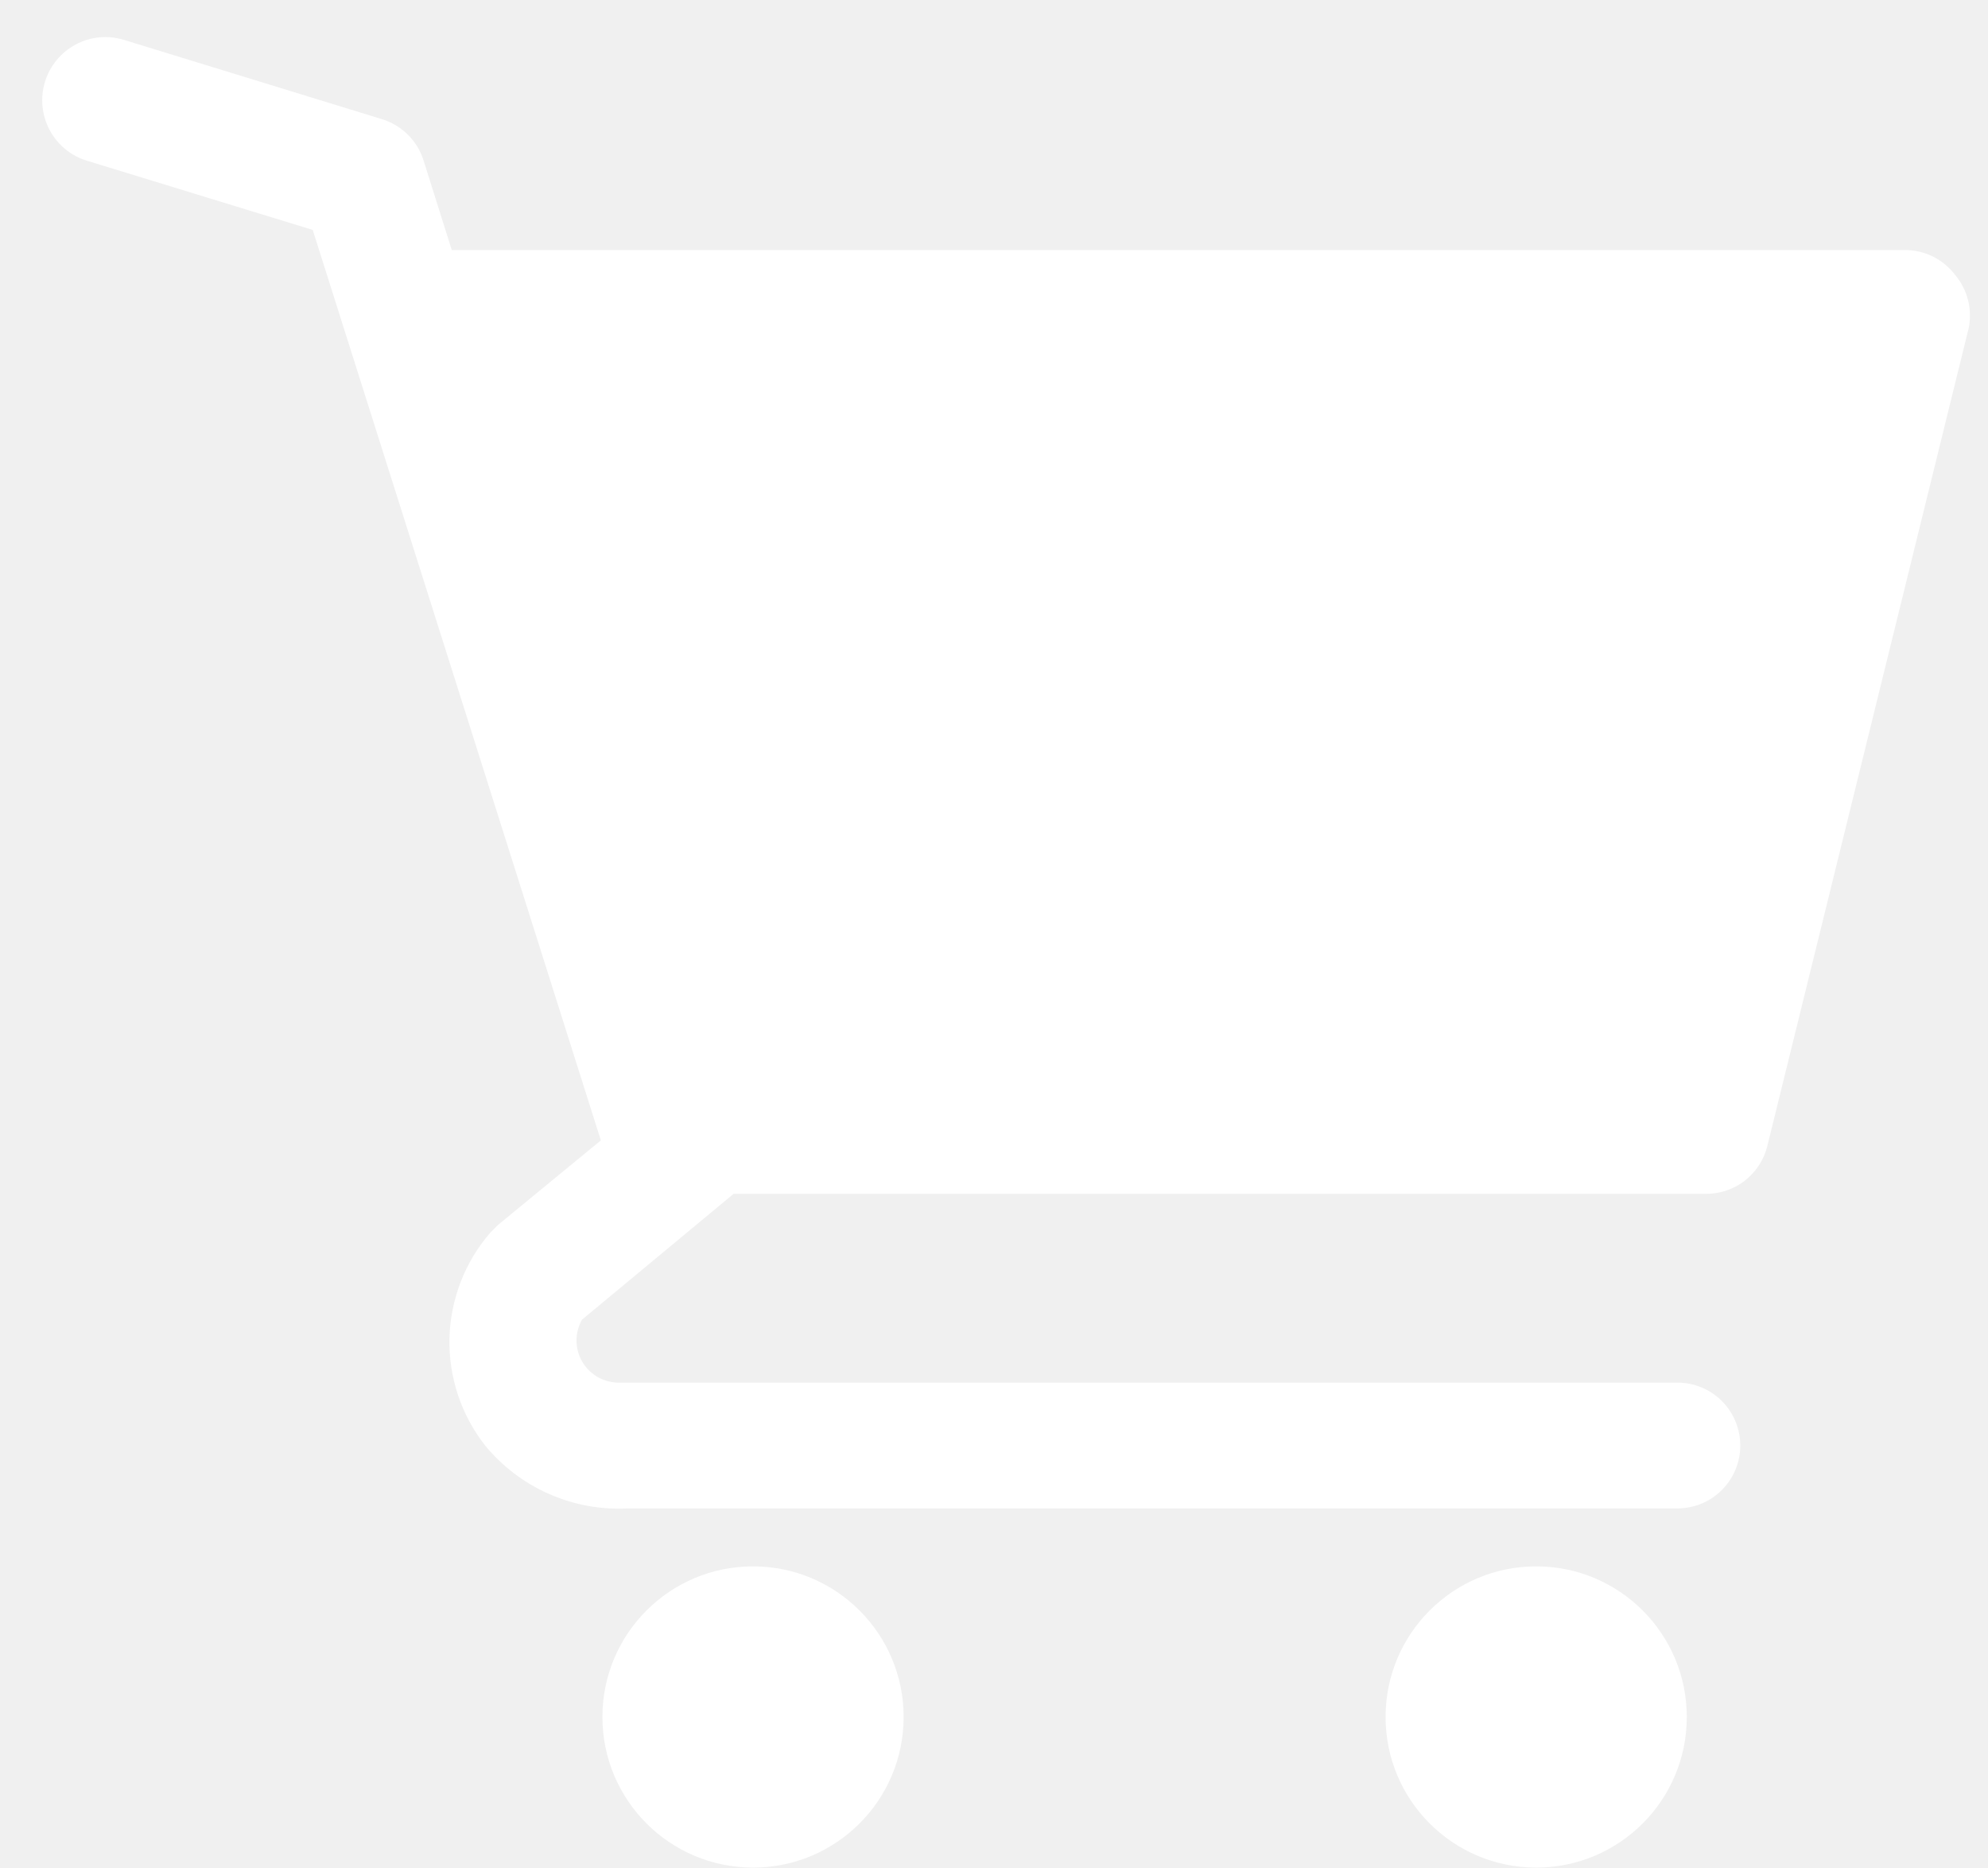
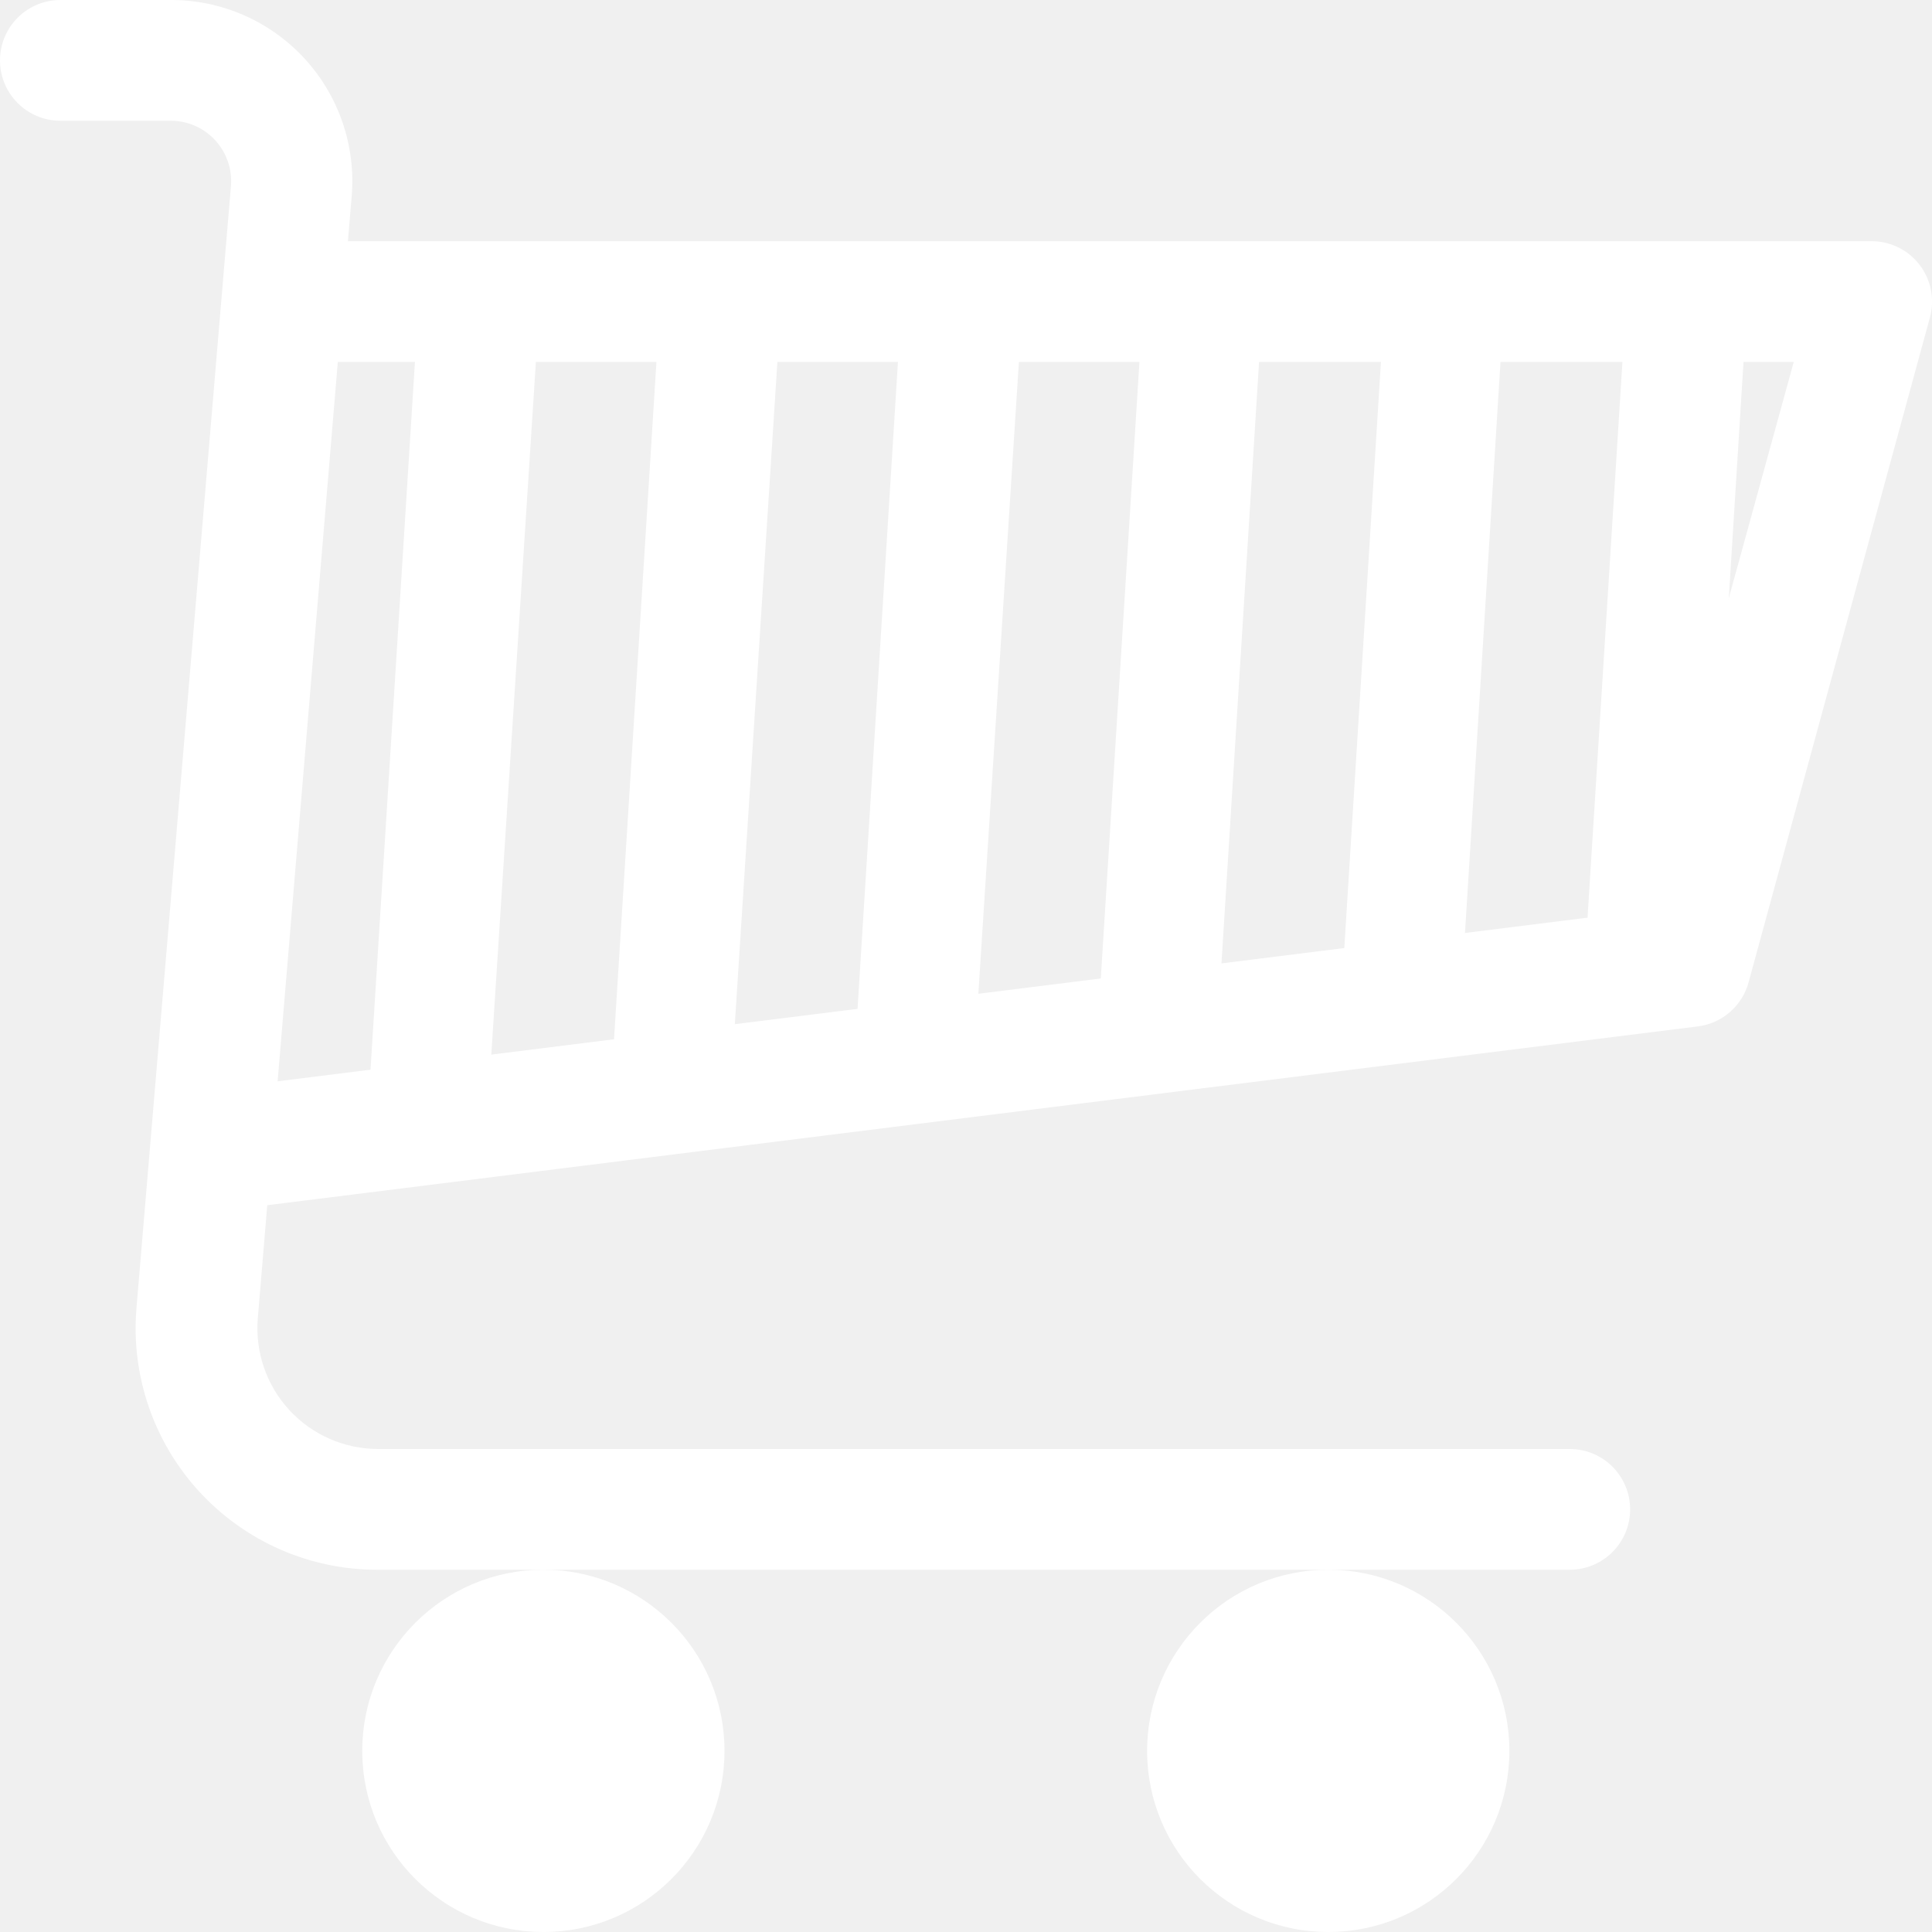
- <svg xmlns="http://www.w3.org/2000/svg" width="33" height="31" viewBox="0 0 33 31" fill="none">
-   <path d="M12.5 31C13.881 31 15 29.881 15 28.5C15 27.119 13.881 26 12.5 26C11.119 26 10 27.119 10 28.5C10 29.881 11.119 31 12.5 31Z" fill="white" />
-   <path d="M25.5 31C26.881 31 28 29.881 28 28.5C28 27.119 26.881 26 25.5 26C24.119 26 23 27.119 23 28.5C23 29.881 24.119 31 25.5 31Z" fill="white" />
-   <path d="M32.45 4.558C32.352 4.431 32.228 4.329 32.085 4.258C31.942 4.188 31.784 4.151 31.625 4.15H7.499L7.029 2.657C6.977 2.496 6.888 2.351 6.768 2.233C6.648 2.115 6.501 2.027 6.34 1.978L2.058 0.662C1.926 0.622 1.788 0.607 1.651 0.62C1.513 0.633 1.38 0.673 1.258 0.738C1.013 0.868 0.829 1.091 0.747 1.356C0.665 1.622 0.693 1.91 0.823 2.156C0.953 2.402 1.176 2.586 1.441 2.667L5.191 3.816L9.974 18.929L8.272 20.328L8.136 20.464C7.715 20.951 7.477 21.57 7.461 22.214C7.446 22.858 7.655 23.487 8.053 23.994C8.337 24.34 8.699 24.615 9.109 24.796C9.519 24.978 9.965 25.061 10.413 25.038H27.844C28.121 25.038 28.387 24.928 28.582 24.733C28.778 24.537 28.888 24.271 28.888 23.994C28.888 23.717 28.778 23.451 28.582 23.255C28.387 23.06 28.121 22.95 27.844 22.95H10.246C10.126 22.945 10.008 22.91 9.906 22.848C9.803 22.785 9.718 22.697 9.659 22.592C9.6 22.487 9.57 22.369 9.57 22.248C9.57 22.128 9.602 22.01 9.661 21.905L12.178 19.816H28.293C28.532 19.823 28.765 19.748 28.956 19.604C29.145 19.459 29.28 19.254 29.337 19.023L32.68 5.445C32.711 5.29 32.707 5.129 32.667 4.975C32.627 4.821 32.553 4.678 32.45 4.558Z" fill="white" />
+ <svg xmlns="http://www.w3.org/2000/svg" viewBox="0 0 64 64">
+   <defs fill="#ffffff">
+     <style>.cls-1{fill:#ffffff;}.cls-2{fill:#ffffff;}.cls-3{fill:#ffffff;}</style>
+   </defs>
+   <g id="Layer_2" data-name="Layer 2">
+     <g id="Layer_1-2" data-name="Layer 1">
+       <path class="cls-1" d="M13.87,10,12.13,37.72l4-.53L17.88,10Zm8,0L20.2,36.67l4-.53L25.88,10Zm8,0-1.6,25.62,4-.53L33.88,10Zm8,0L36.33,34.57l4-.53,1.5-24Zm8,0L44.4,33.51l4-.52,1.43-23Zm8,0L52.46,32.46,56,32l.66-2.41L57.88,10Z" fill="#ffffff" />
+       <path class="cls-2" d="M8,40a2,2,0,0,1-.25-4l46.67-5.83,5-18.18H10a2,2,0,0,1,0-4H62a2,2,0,0,1,1.93,2.53l-6,22A2,2,0,0,1,56.25,34l-48,6Z" fill="#ffffff" />
+       <path class="cls-1" d="M52,52H12.52a8,8,0,0,1-8-8.66L7.65,6.17A2,2,0,0,0,5.65,4H2A2,2,0,0,1,2,0H5.65a6,6,0,0,1,6,6.5L8.54,43.67a4,4,0,0,0,4,4.33H52a2,2,0,0,1,0,4Z" fill="#ffffff" />
+       <circle class="cls-3" cx="18" cy="58" r="6" fill="#ffffff" />
+       <circle class="cls-1" cx="18" cy="58" r="2" fill="#ffffff" />
+       <circle class="cls-3" cx="44" cy="58" r="6" fill="#ffffff" />
+       <circle class="cls-1" cx="44" cy="58" r="2" fill="#ffffff" />
+     </g>
+   </g>
</svg>
